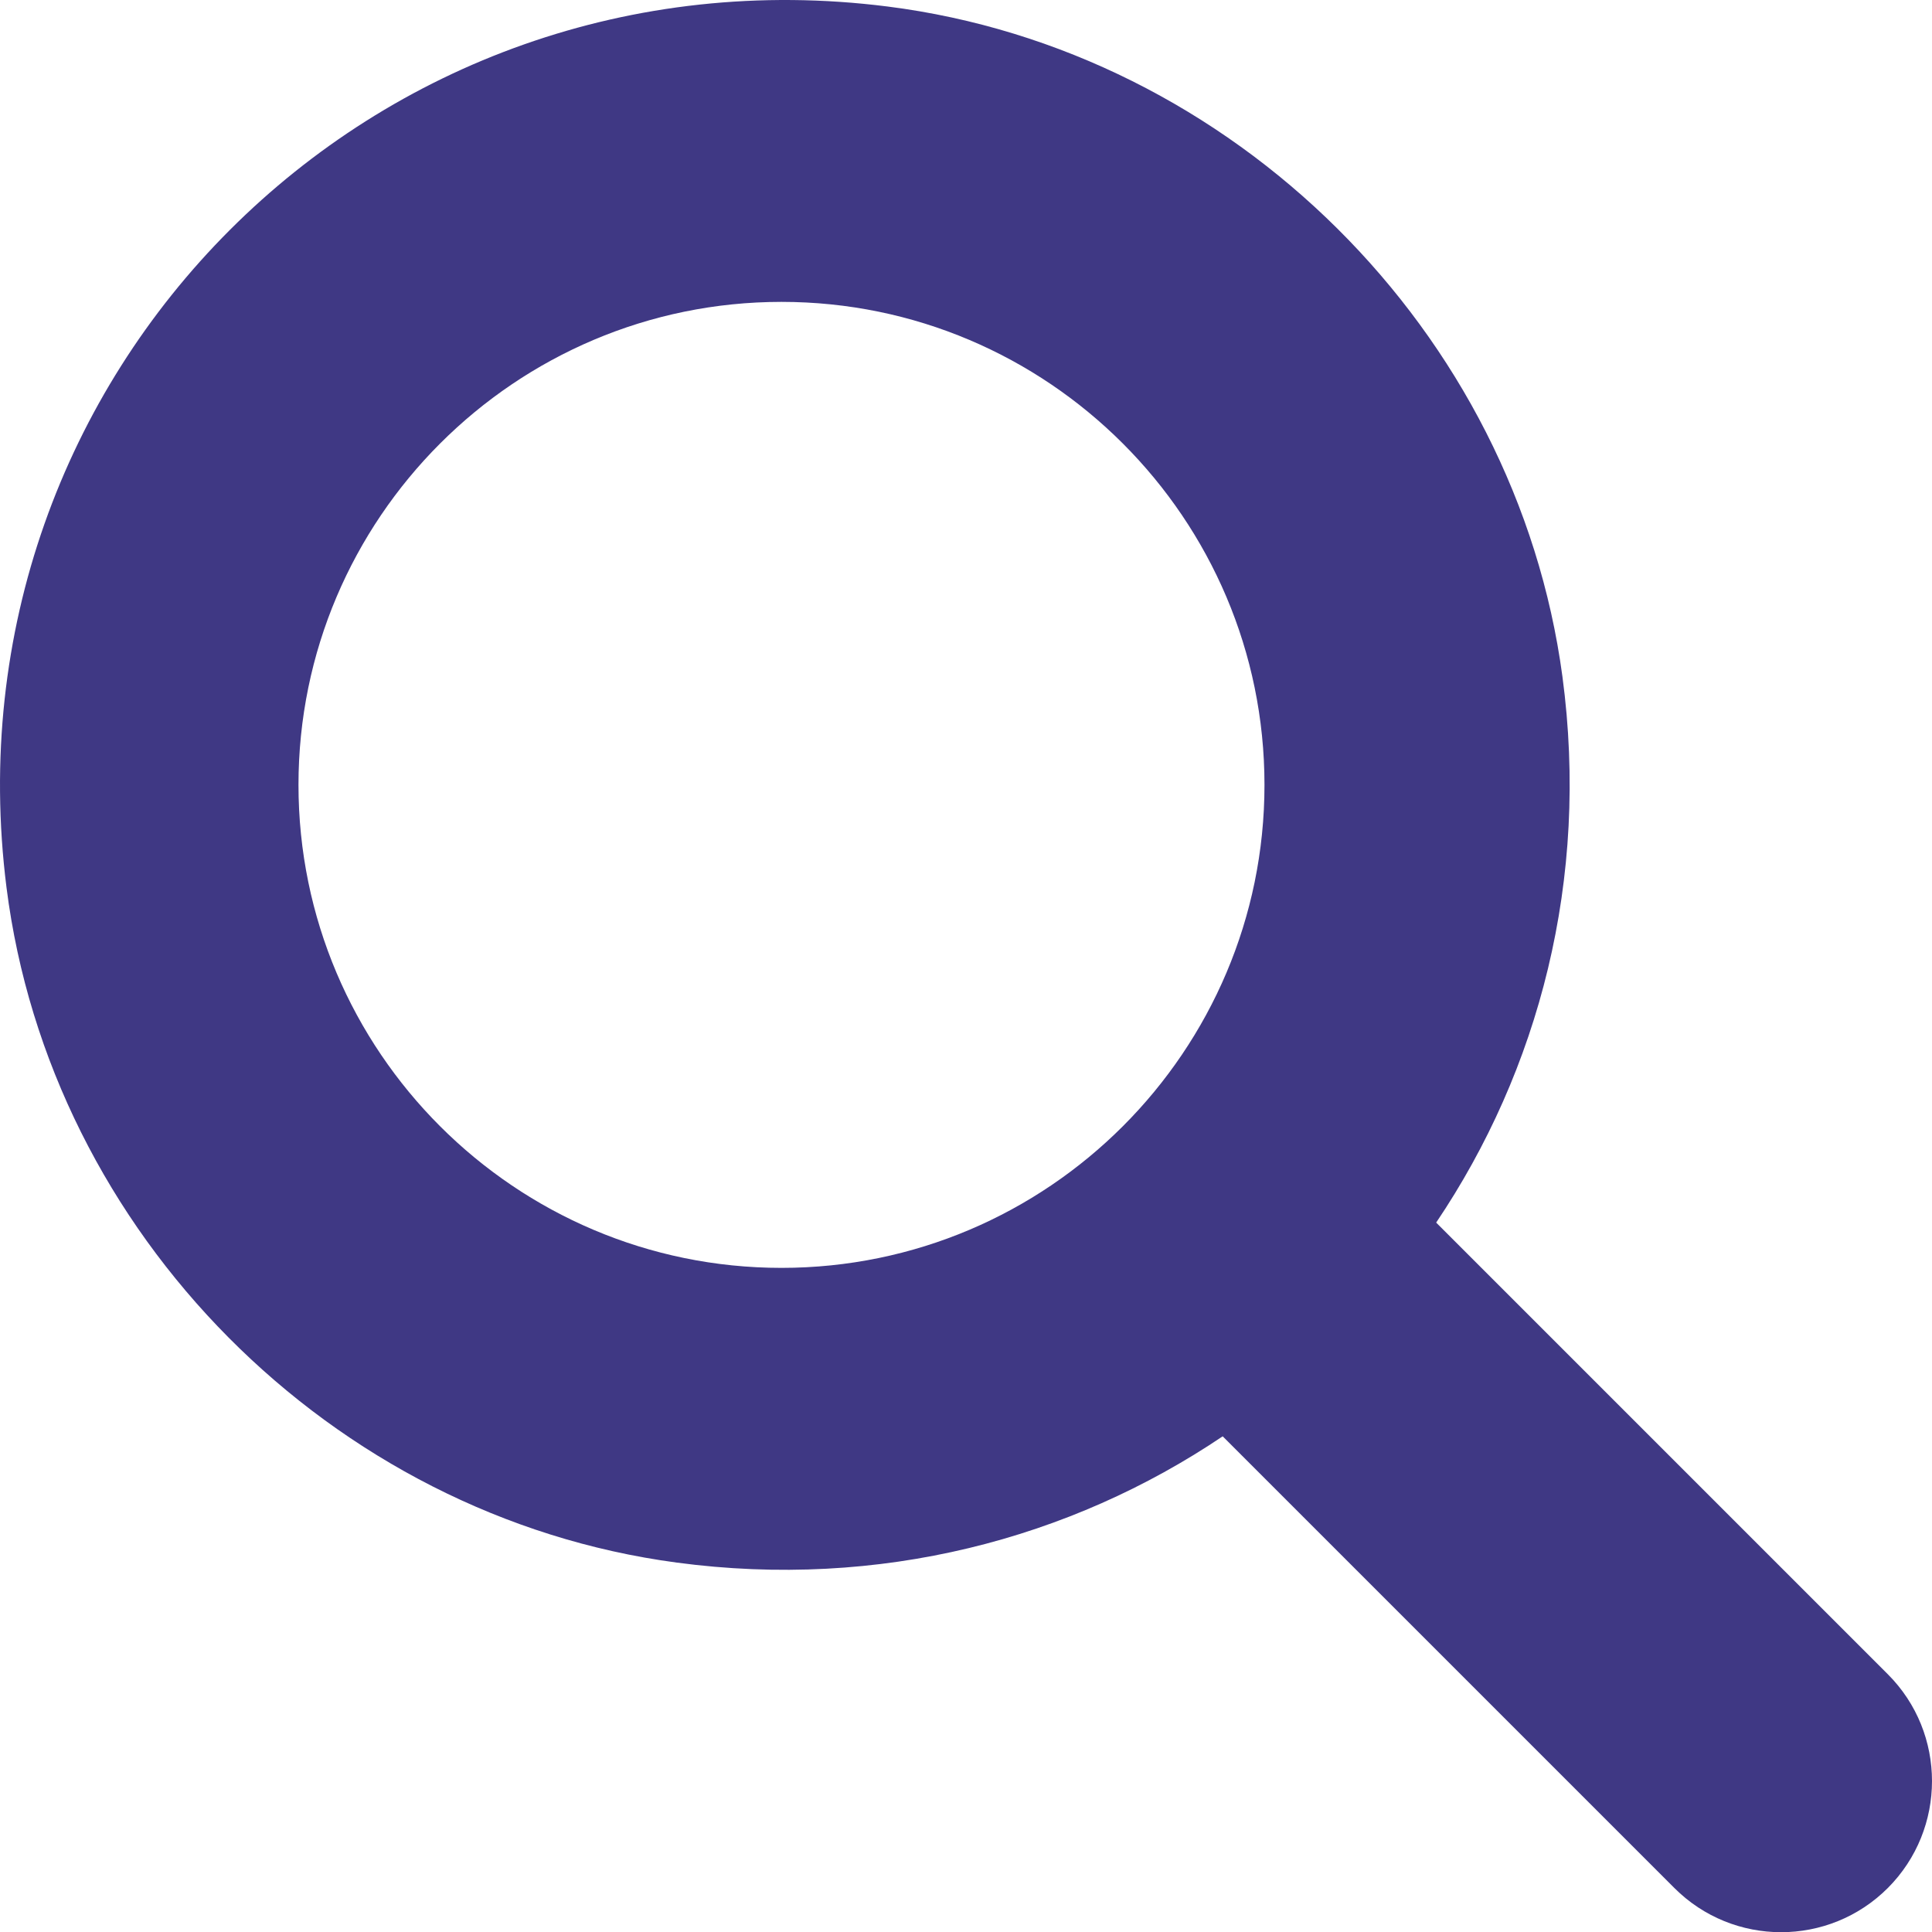
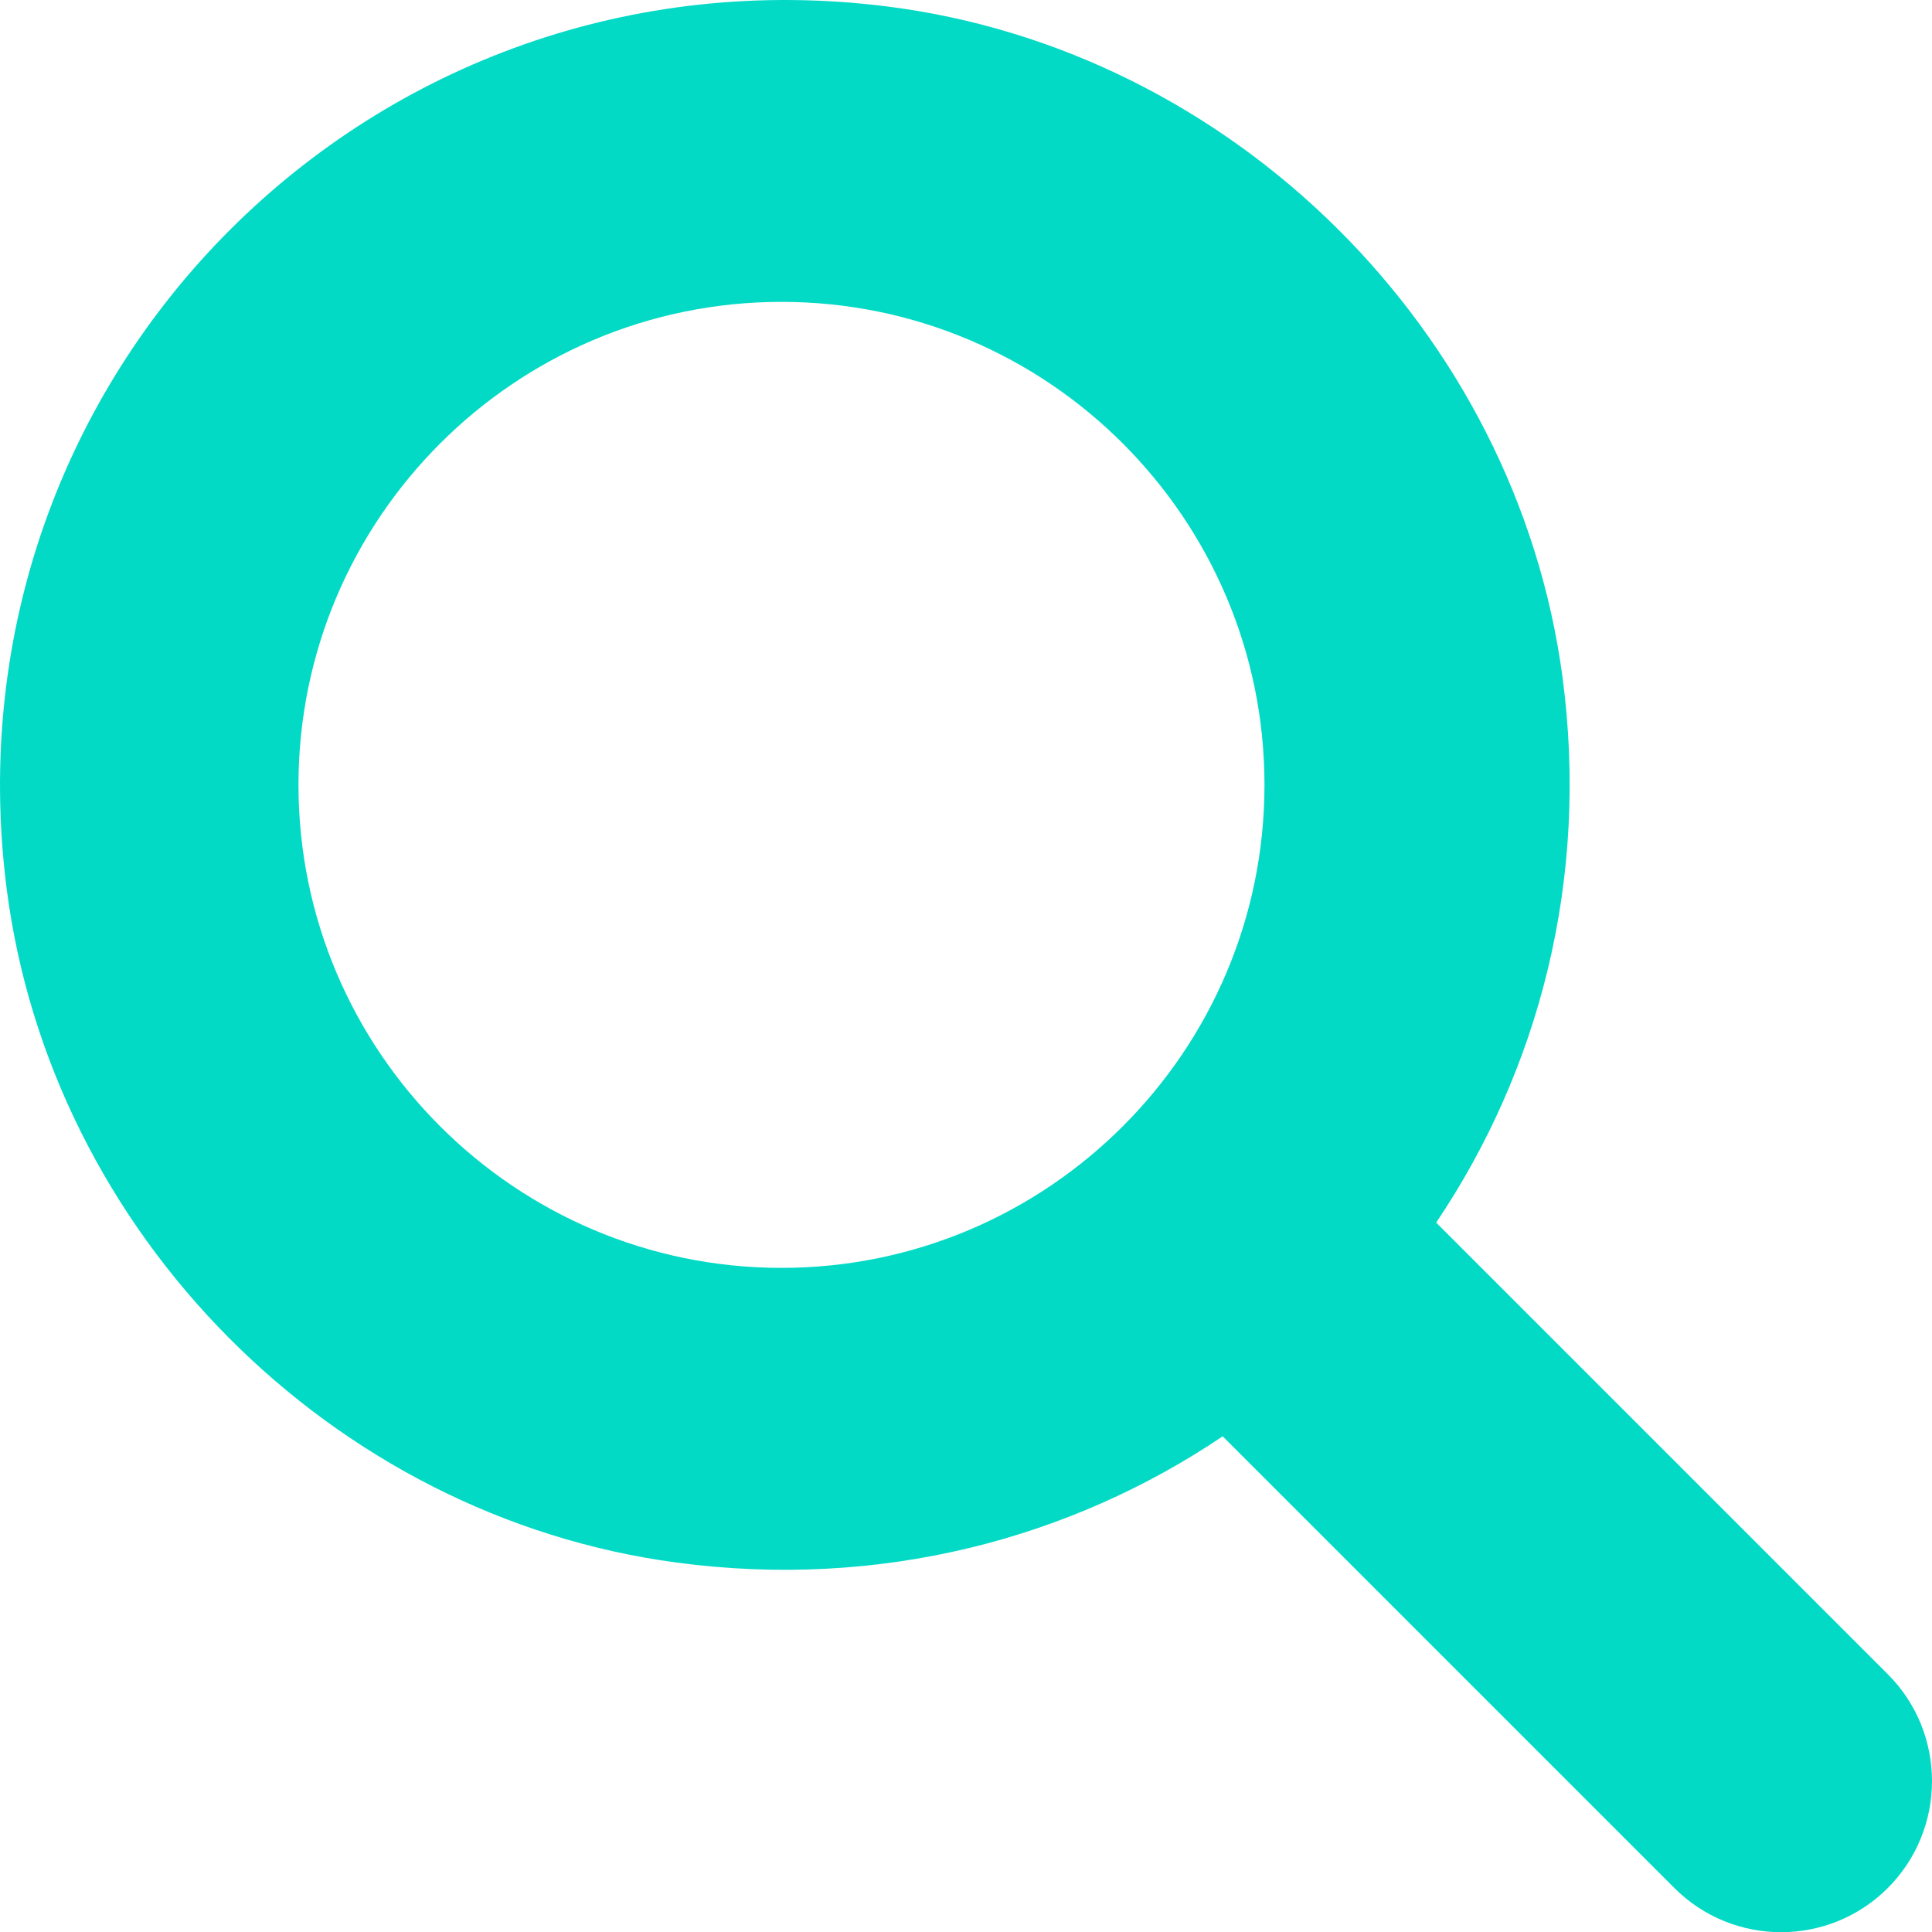
<svg xmlns="http://www.w3.org/2000/svg" viewBox="0 0 512 512">
-   <path fill="rgba(15, 7, 102, 0.8)" d="M500.3 443.7l-119.7-119.7c27.22-40.41 40.65-90.9 33.46-144.7C401.8 87.79 326.8 13.32 235.2 1.723C99.01-15.51-15.51 99.01 1.724 235.2c11.6 91.64 86.08 166.7 177.6 178.9c53.8 7.189 104.3-6.236 144.7-33.46l119.7 119.7c15.62 15.62 40.95 15.62 56.57 0C515.9 484.7 515.9 459.3 500.3 443.7zM79.1 208c0-70.58 57.42-128 128-128s128 57.42 128 128c0 70.58-57.42 128-128 128S79.1 278.6 79.1 208z" />
+   <path fill="#03dac6" d="M500.3 443.7l-119.7-119.7c27.22-40.41 40.65-90.9 33.46-144.7C401.8 87.79 326.8 13.32 235.2 1.723C99.01-15.51-15.51 99.01 1.724 235.2c11.6 91.64 86.08 166.7 177.6 178.9c53.8 7.189 104.3-6.236 144.7-33.46l119.7 119.7c15.62 15.62 40.95 15.62 56.57 0C515.9 484.7 515.9 459.3 500.3 443.7zM79.1 208c0-70.58 57.42-128 128-128s128 57.42 128 128c0 70.58-57.42 128-128 128S79.1 278.6 79.1 208z" />
</svg>
